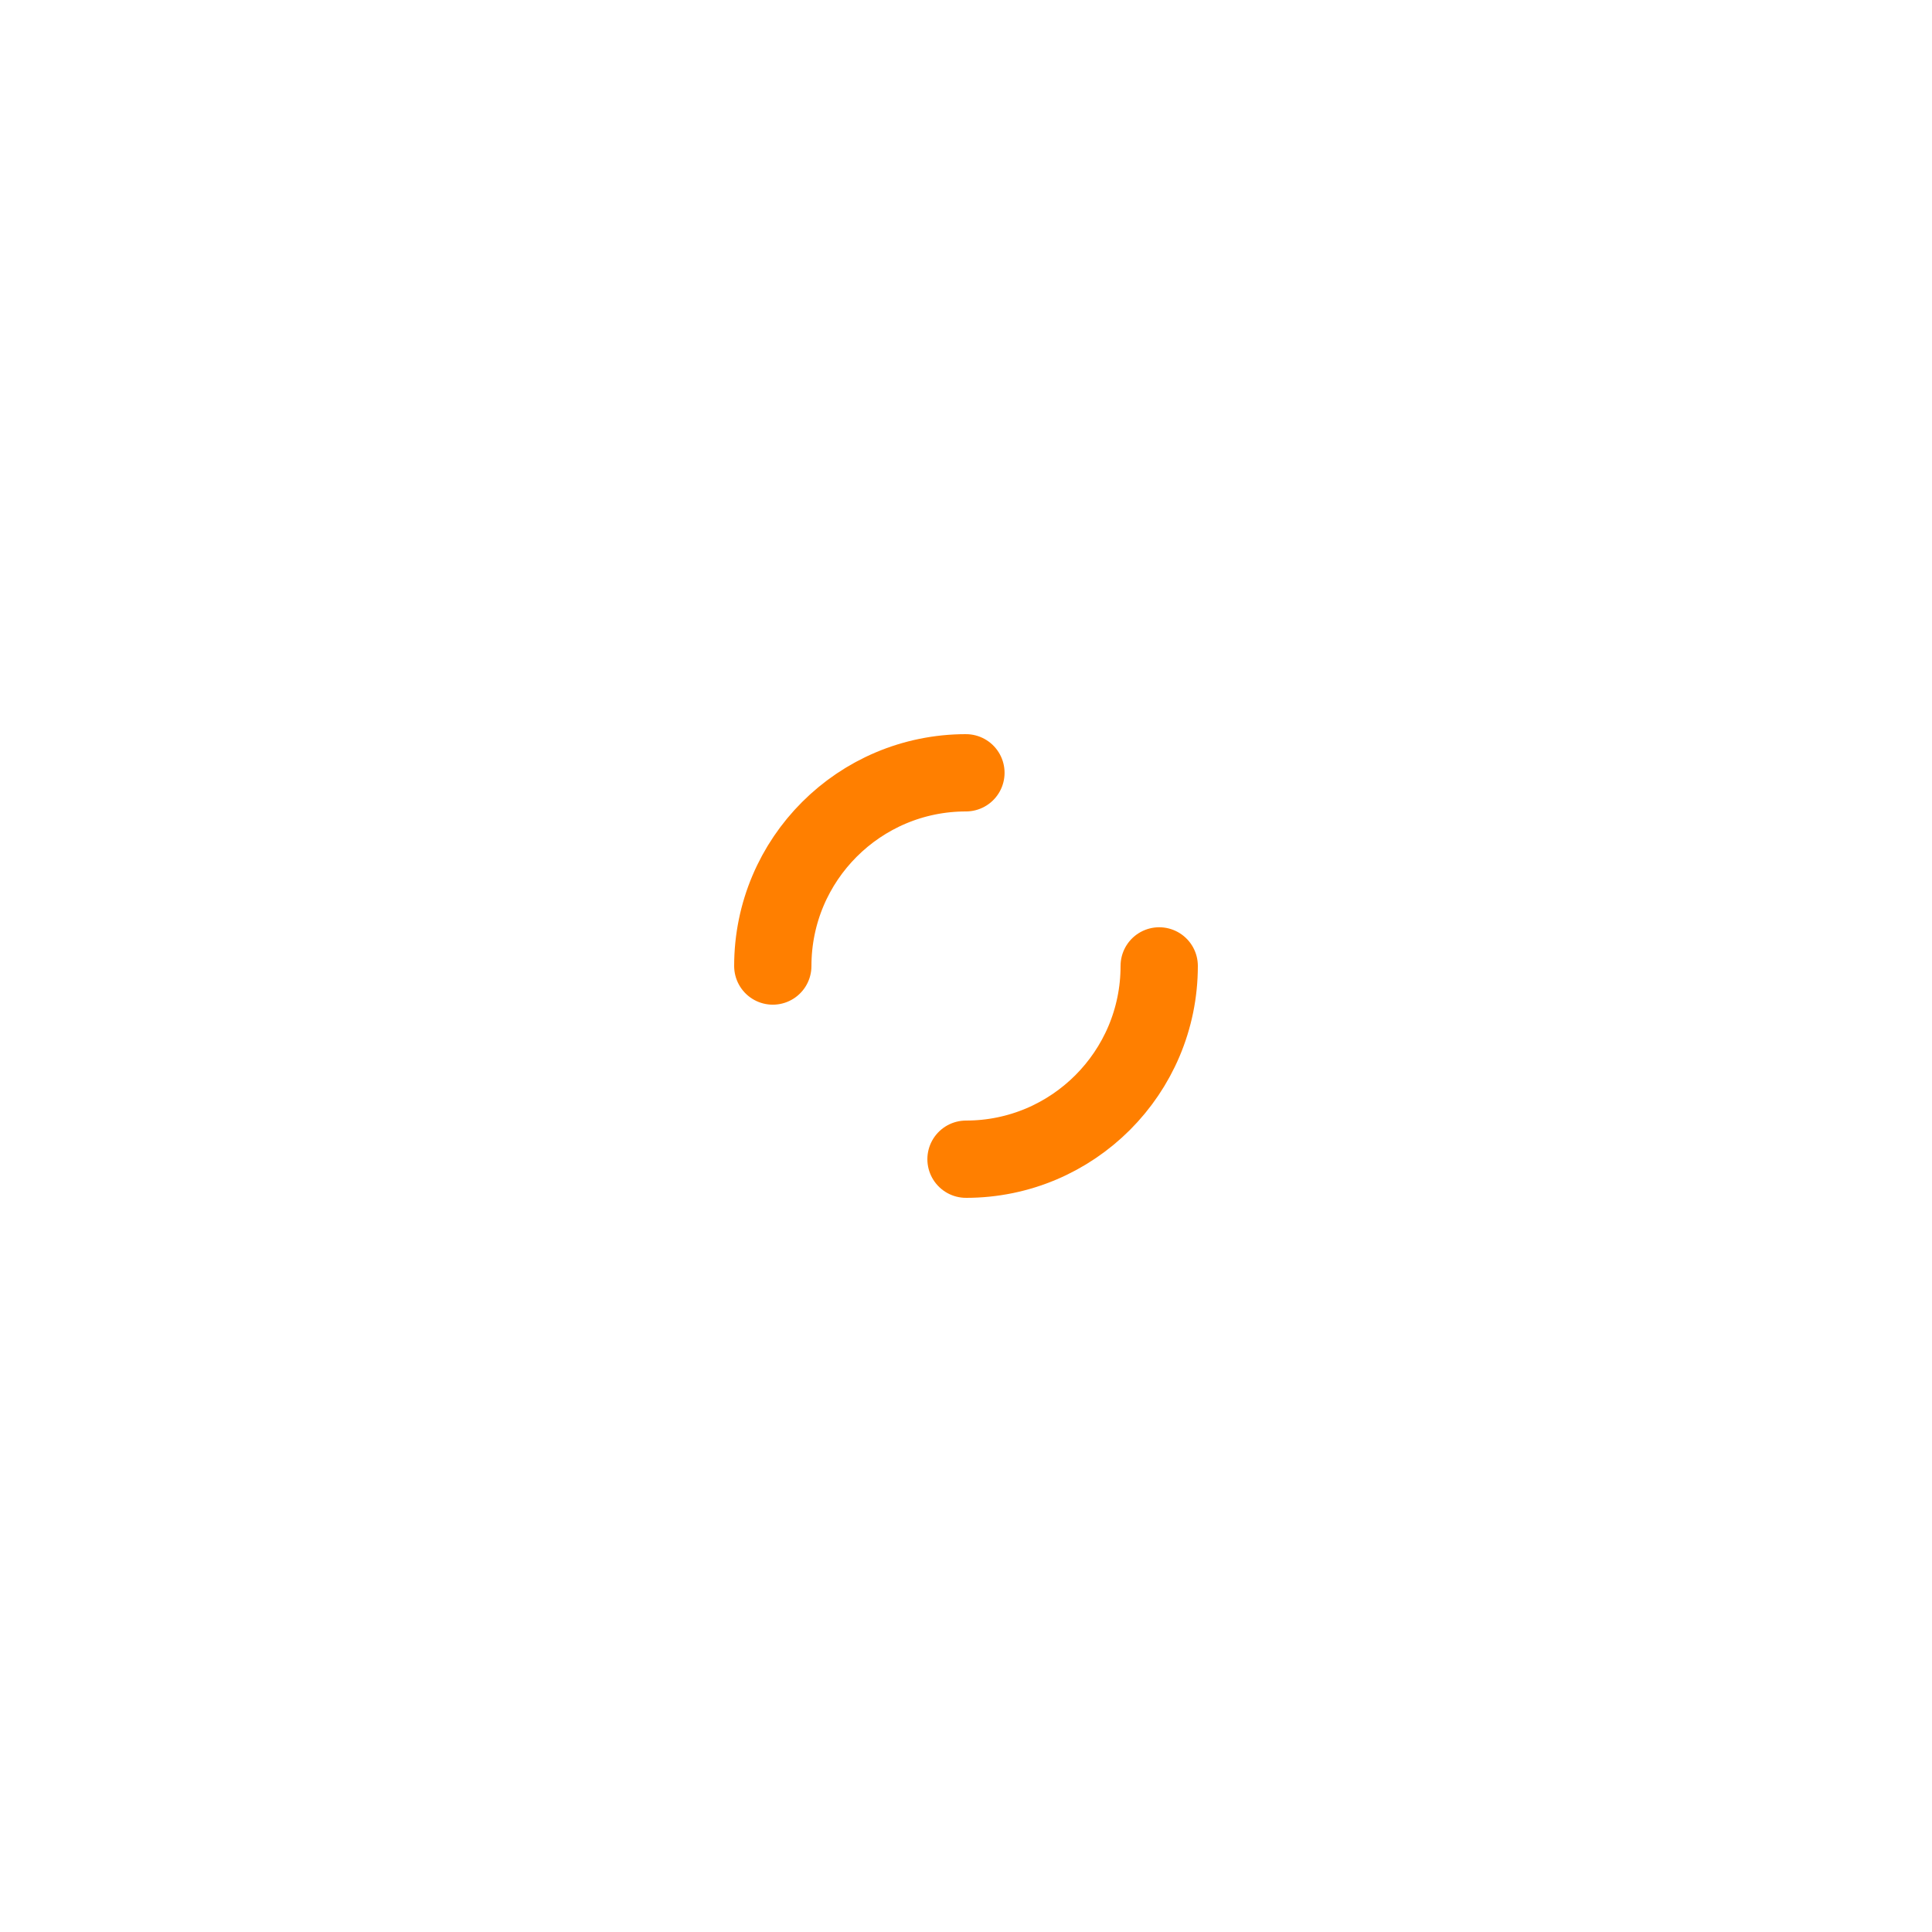
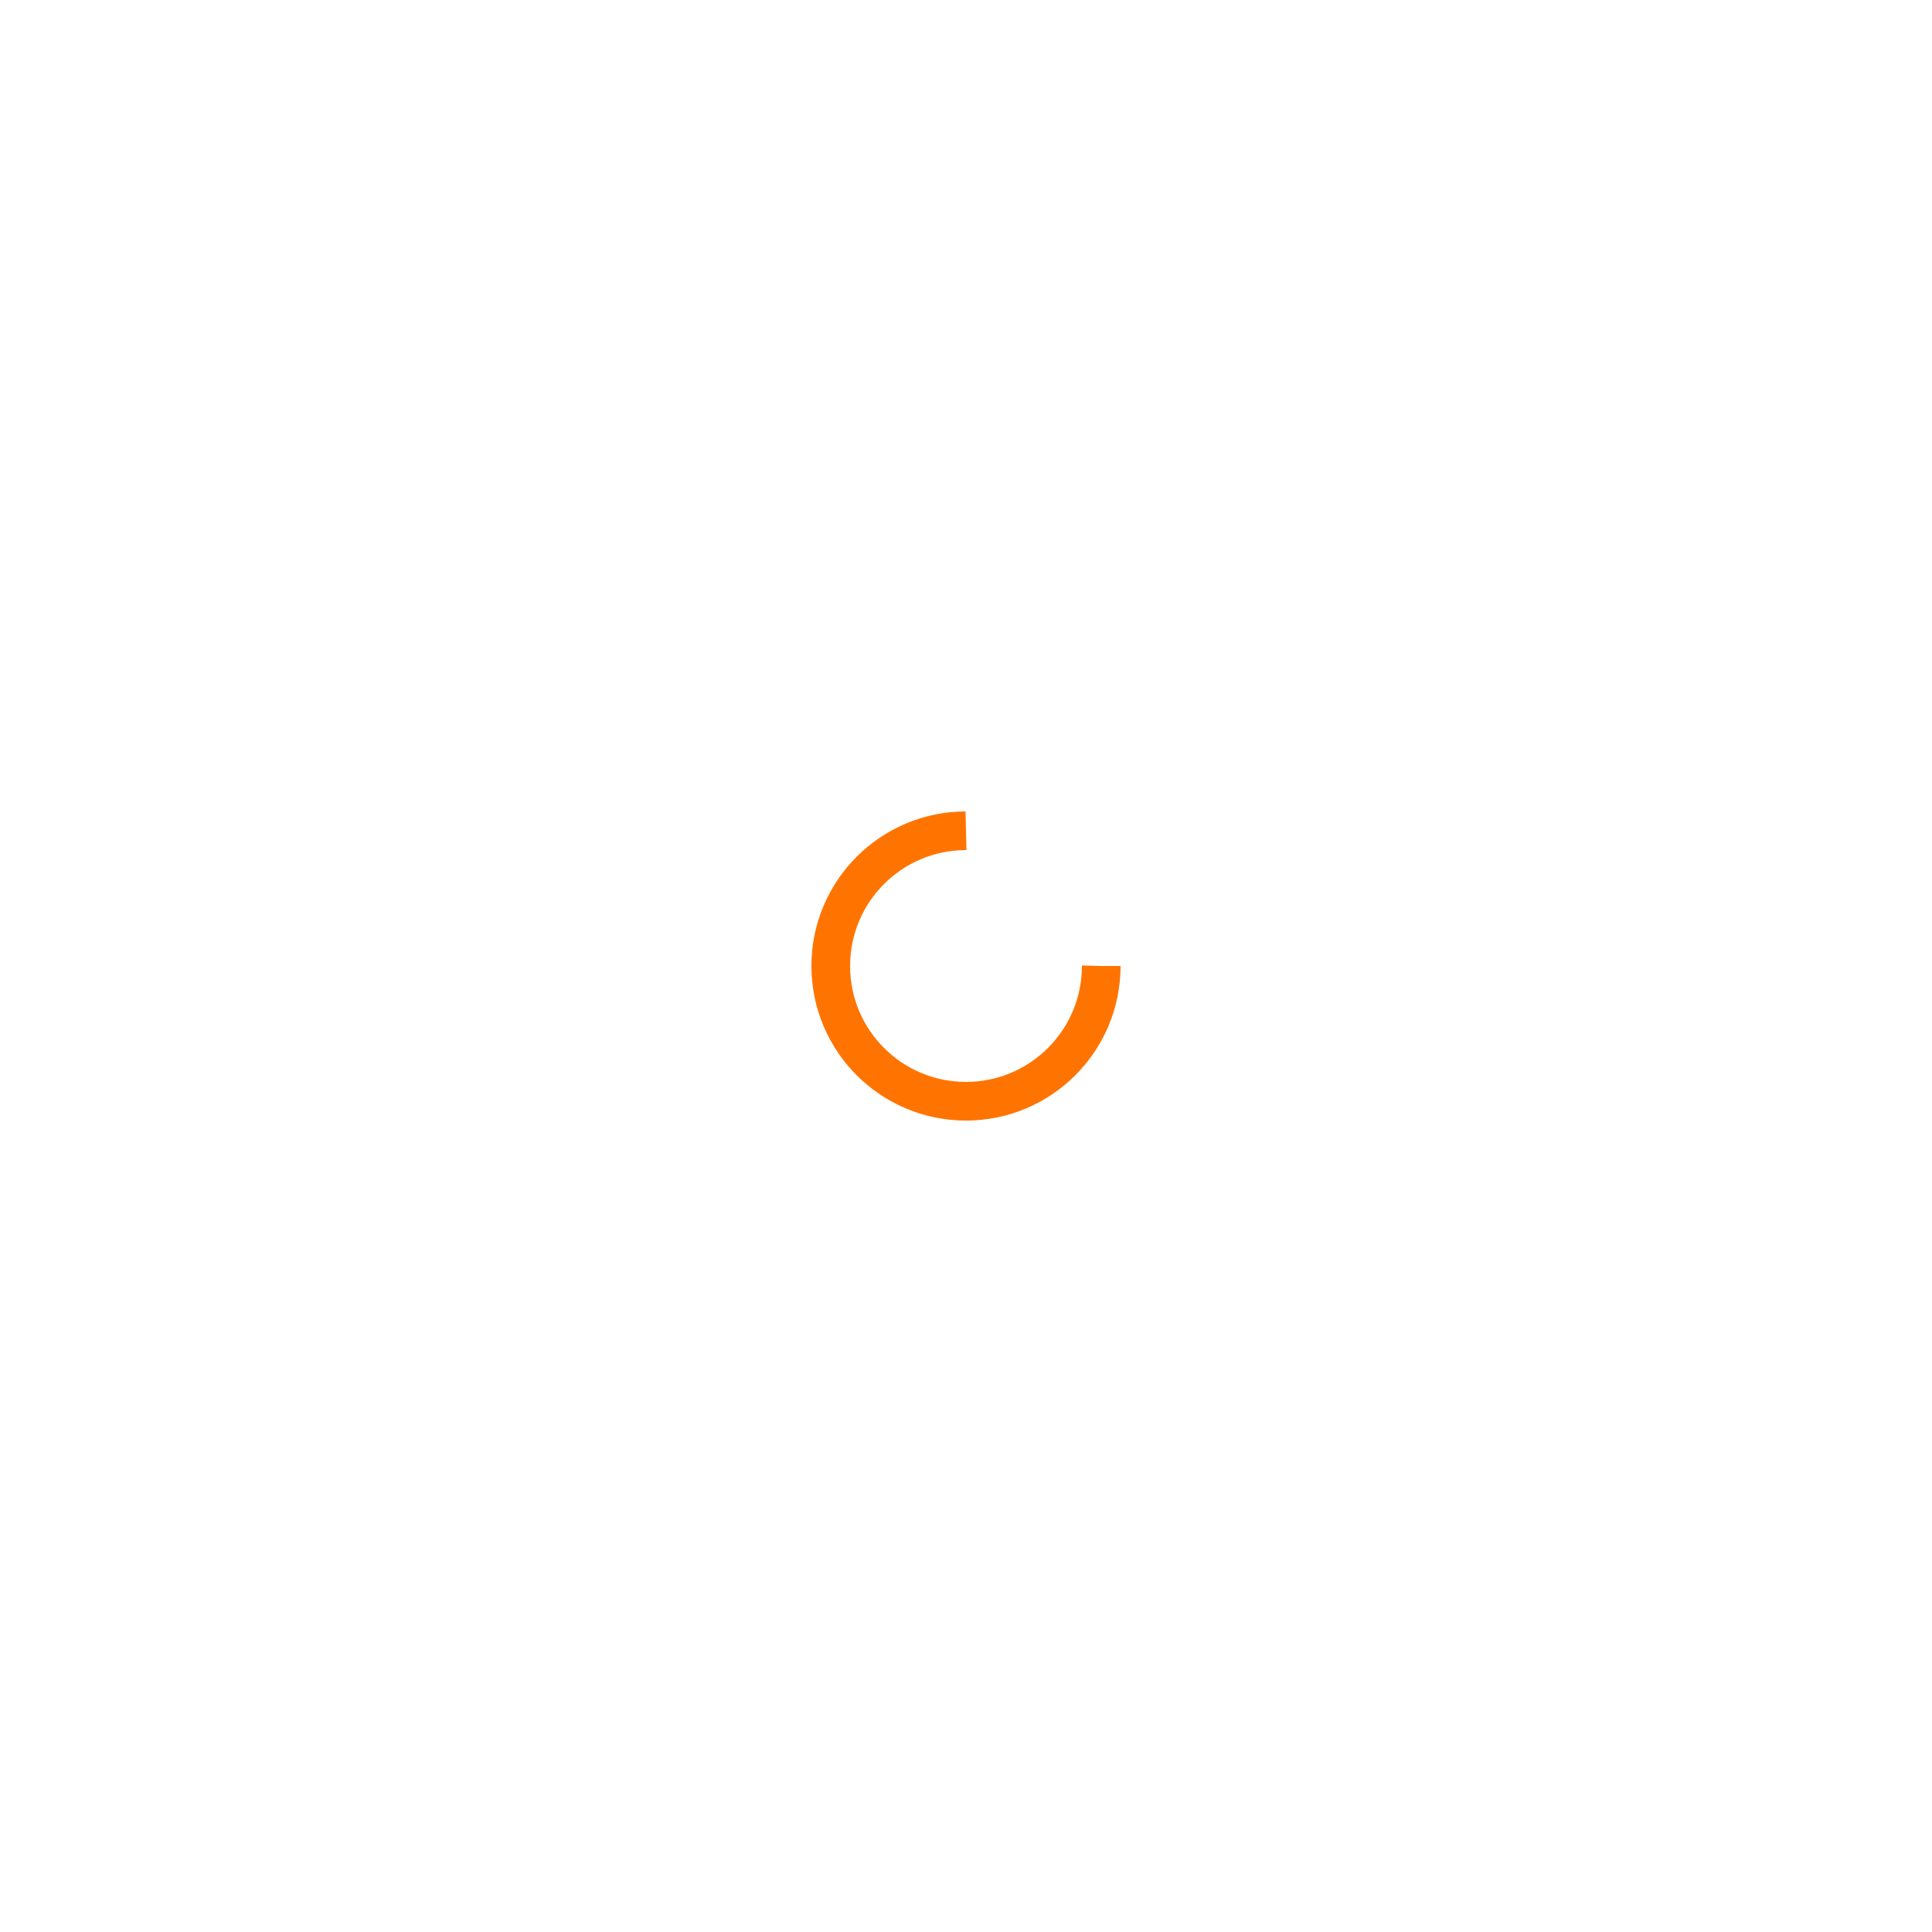
<svg xmlns="http://www.w3.org/2000/svg" style="margin: auto; background: none; display: block; shape-rendering: auto;" width="200px" height="200px" viewBox="0 0 100 100" preserveAspectRatio="xMidYMid">
-   <circle cx="50" cy="50" r="10" stroke-width="4" stroke="#ff7f00" stroke-dasharray="15.708 15.708" fill="none" stroke-linecap="round">
-     <animateTransform attributeName="transform" type="rotate" repeatCount="indefinite" dur="0.8s" keyTimes="0;1" values="0 50 50;360 50 50" />
+   <circle cx="50" cy="50" fill="none" stroke="#ff7400" stroke-width="2" r="7" stroke-dasharray="32.987 12.996">
+     <animateTransform attributeName="transform" type="rotate" repeatCount="indefinite" dur="0.69s" values="0 50 50;360 50 50" keyTimes="0;1" />
  </circle>
</svg>
